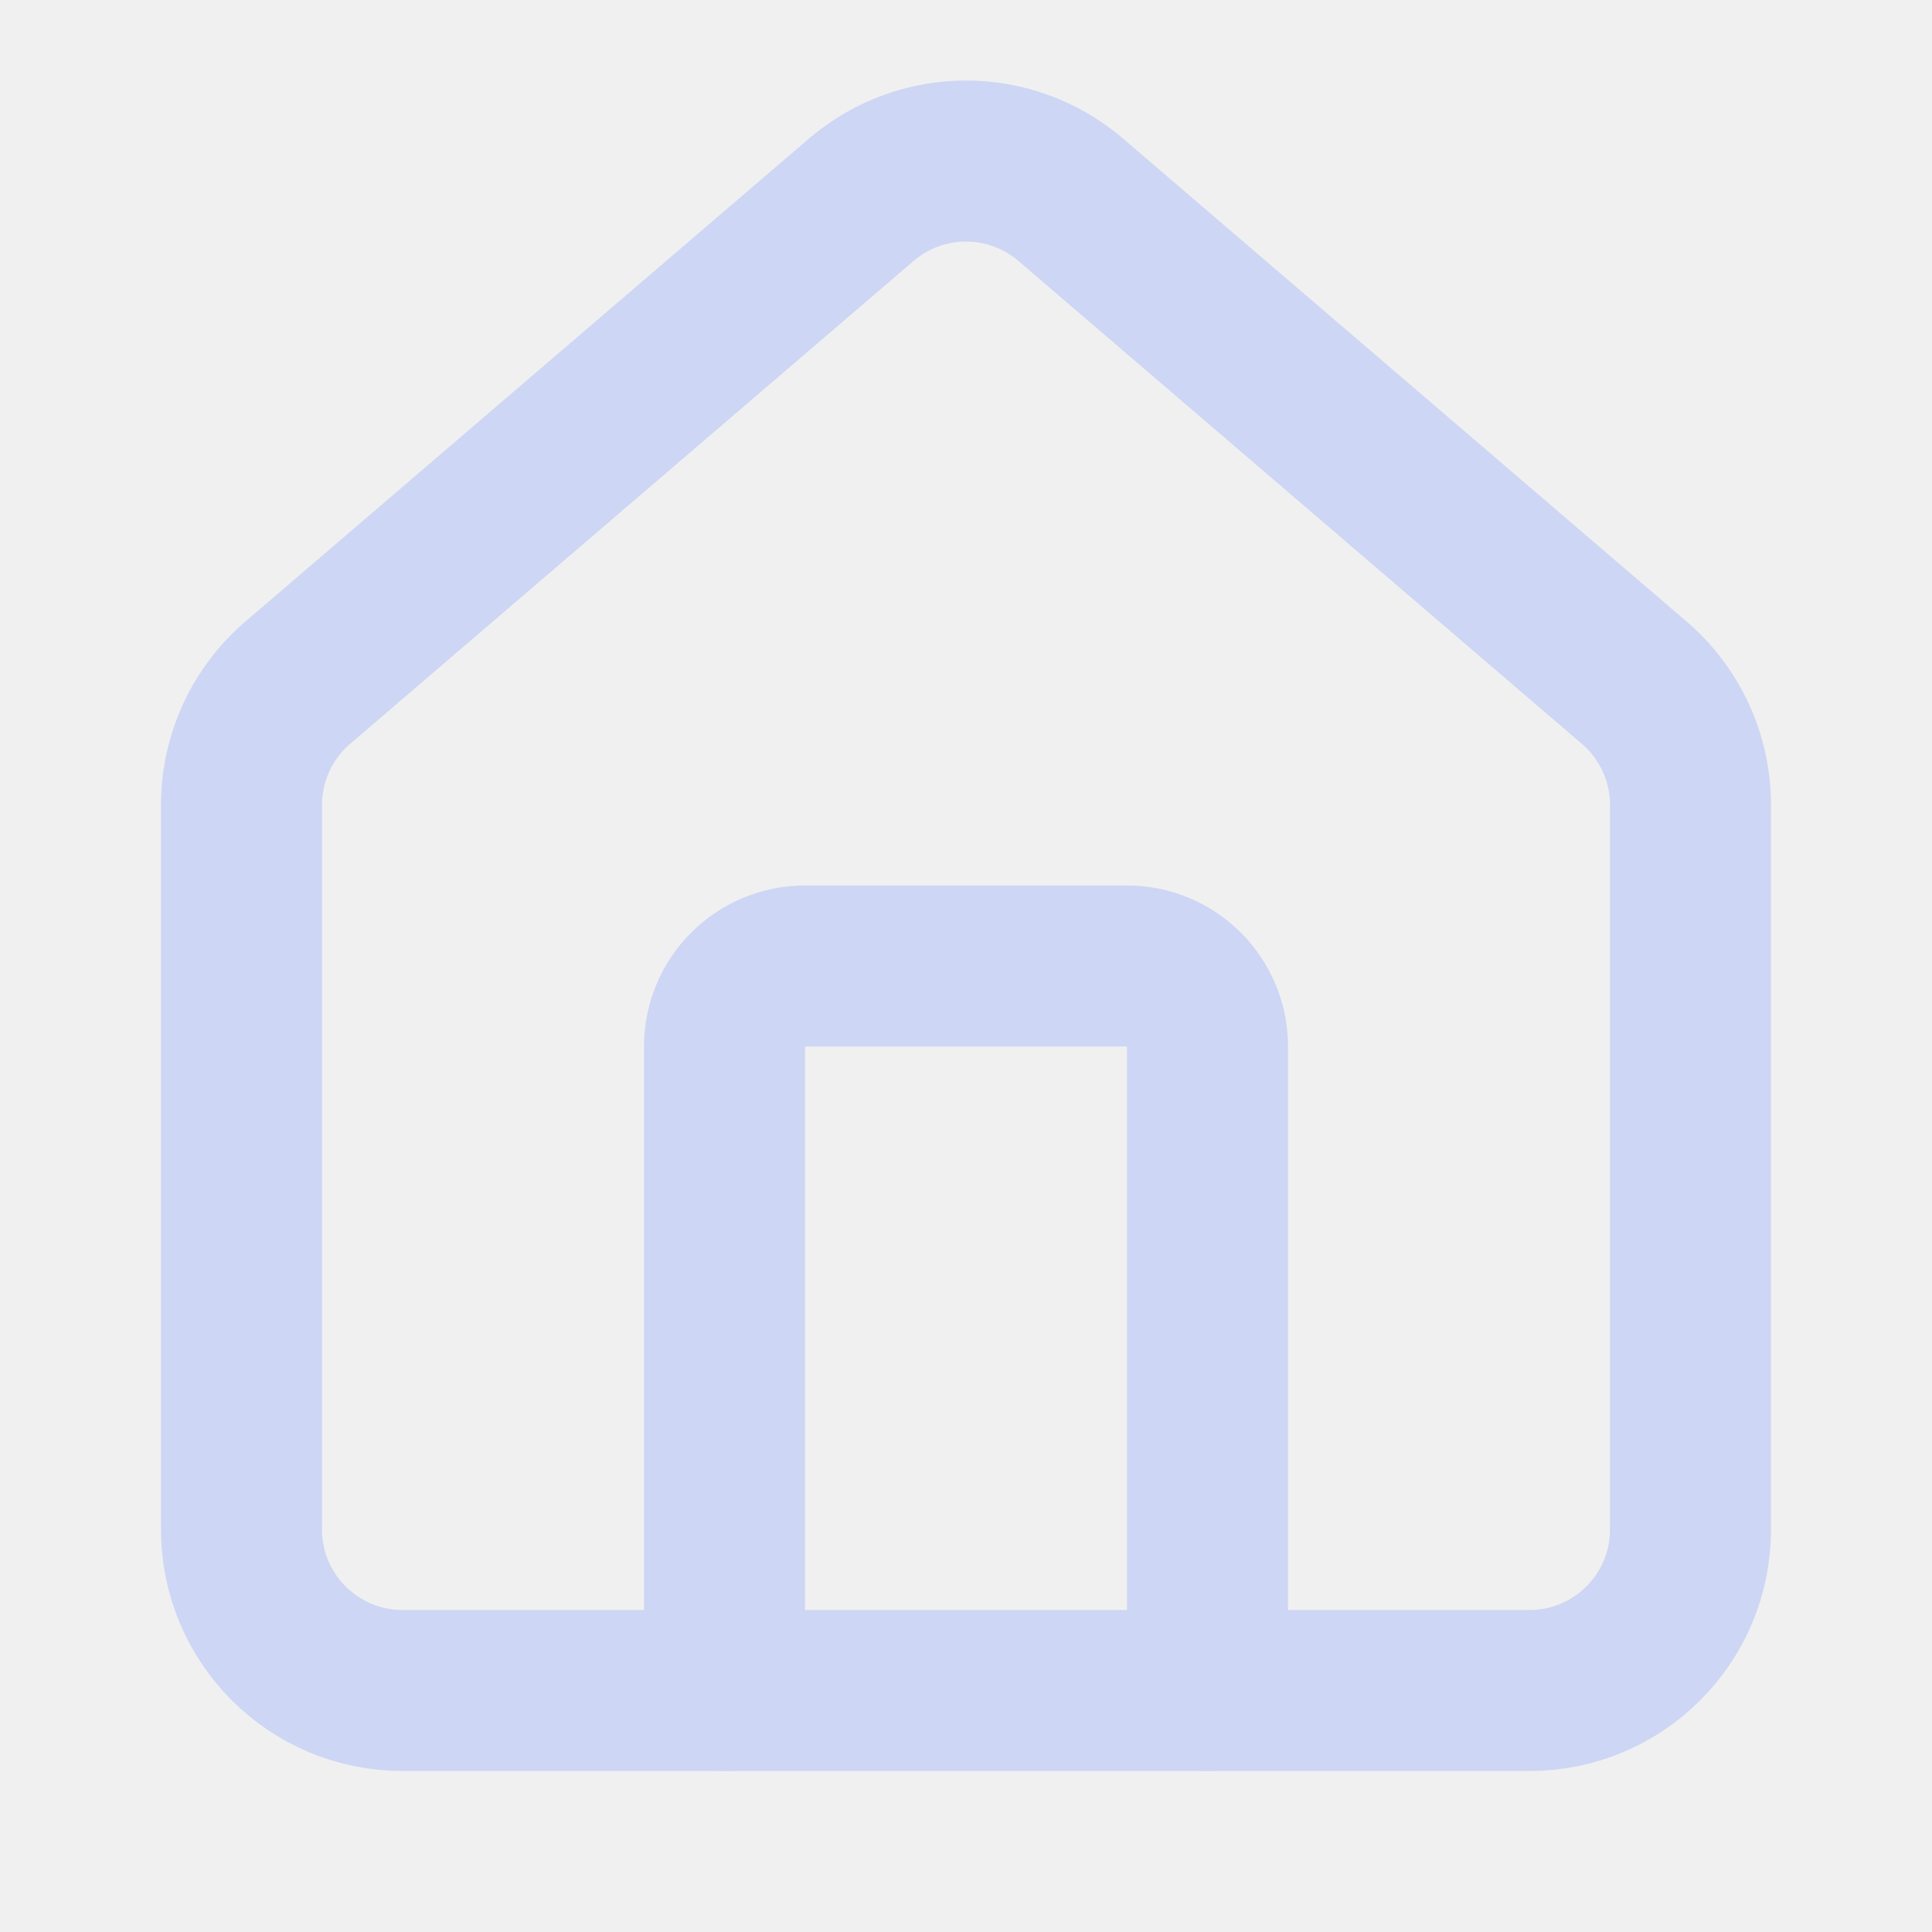
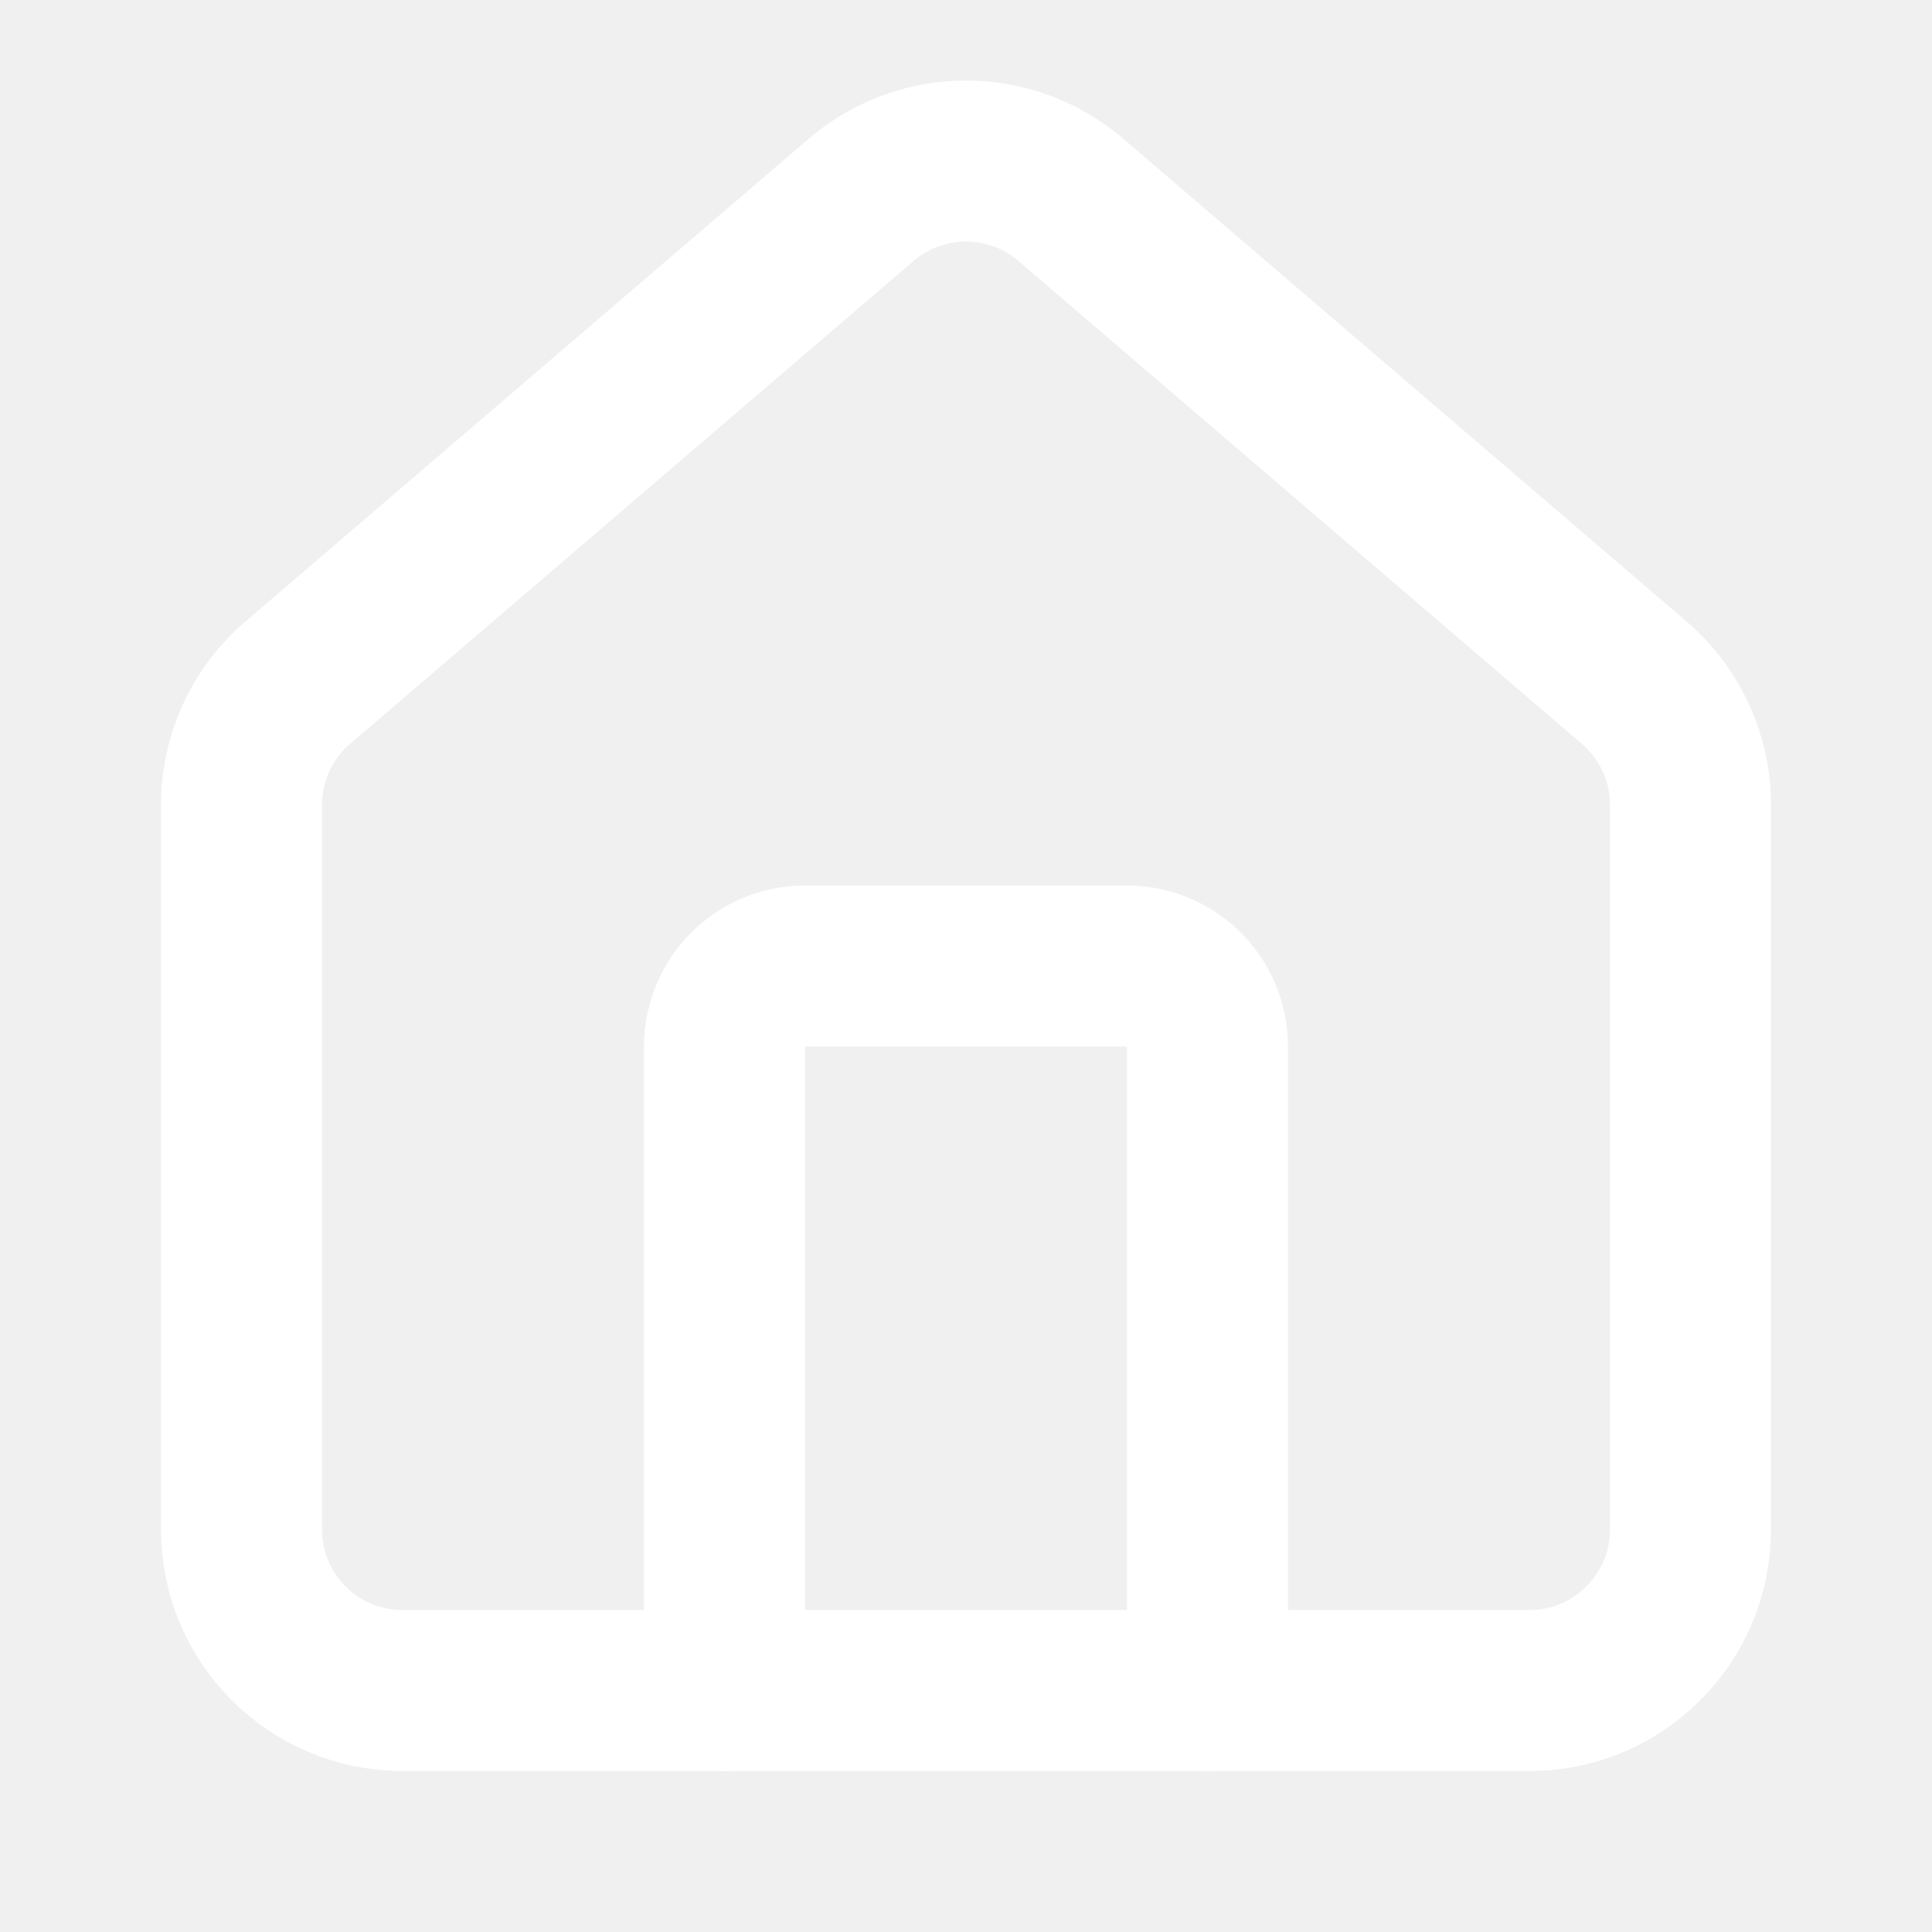
- <svg xmlns="http://www.w3.org/2000/svg" width="256" height="256" viewBox="0 0 24 24" fill="#cdd6f4">
-   <g fill="none" stroke="#cdd6f4" stroke-linecap="round" stroke-linejoin="round" stroke-width="2">
+ <svg xmlns="http://www.w3.org/2000/svg" width="256" height="256" viewBox="0 0 24 24" fill="#ffffff">
+   <g fill="none" stroke="#ffffff" stroke-linecap="round" stroke-linejoin="round" stroke-width="2">
    <path d="M15 21v-8a1 1 0 0 0-1-1h-4a1 1 0 0 0-1 1v8" />
    <path d="M3 10a2 2 0 0 1 .709-1.528l7-5.999a2 2 0 0 1 2.582 0l7 5.999A2 2 0 0 1 21 10v9a2 2 0 0 1-2 2H5a2 2 0 0 1-2-2z" />
  </g>
</svg>
